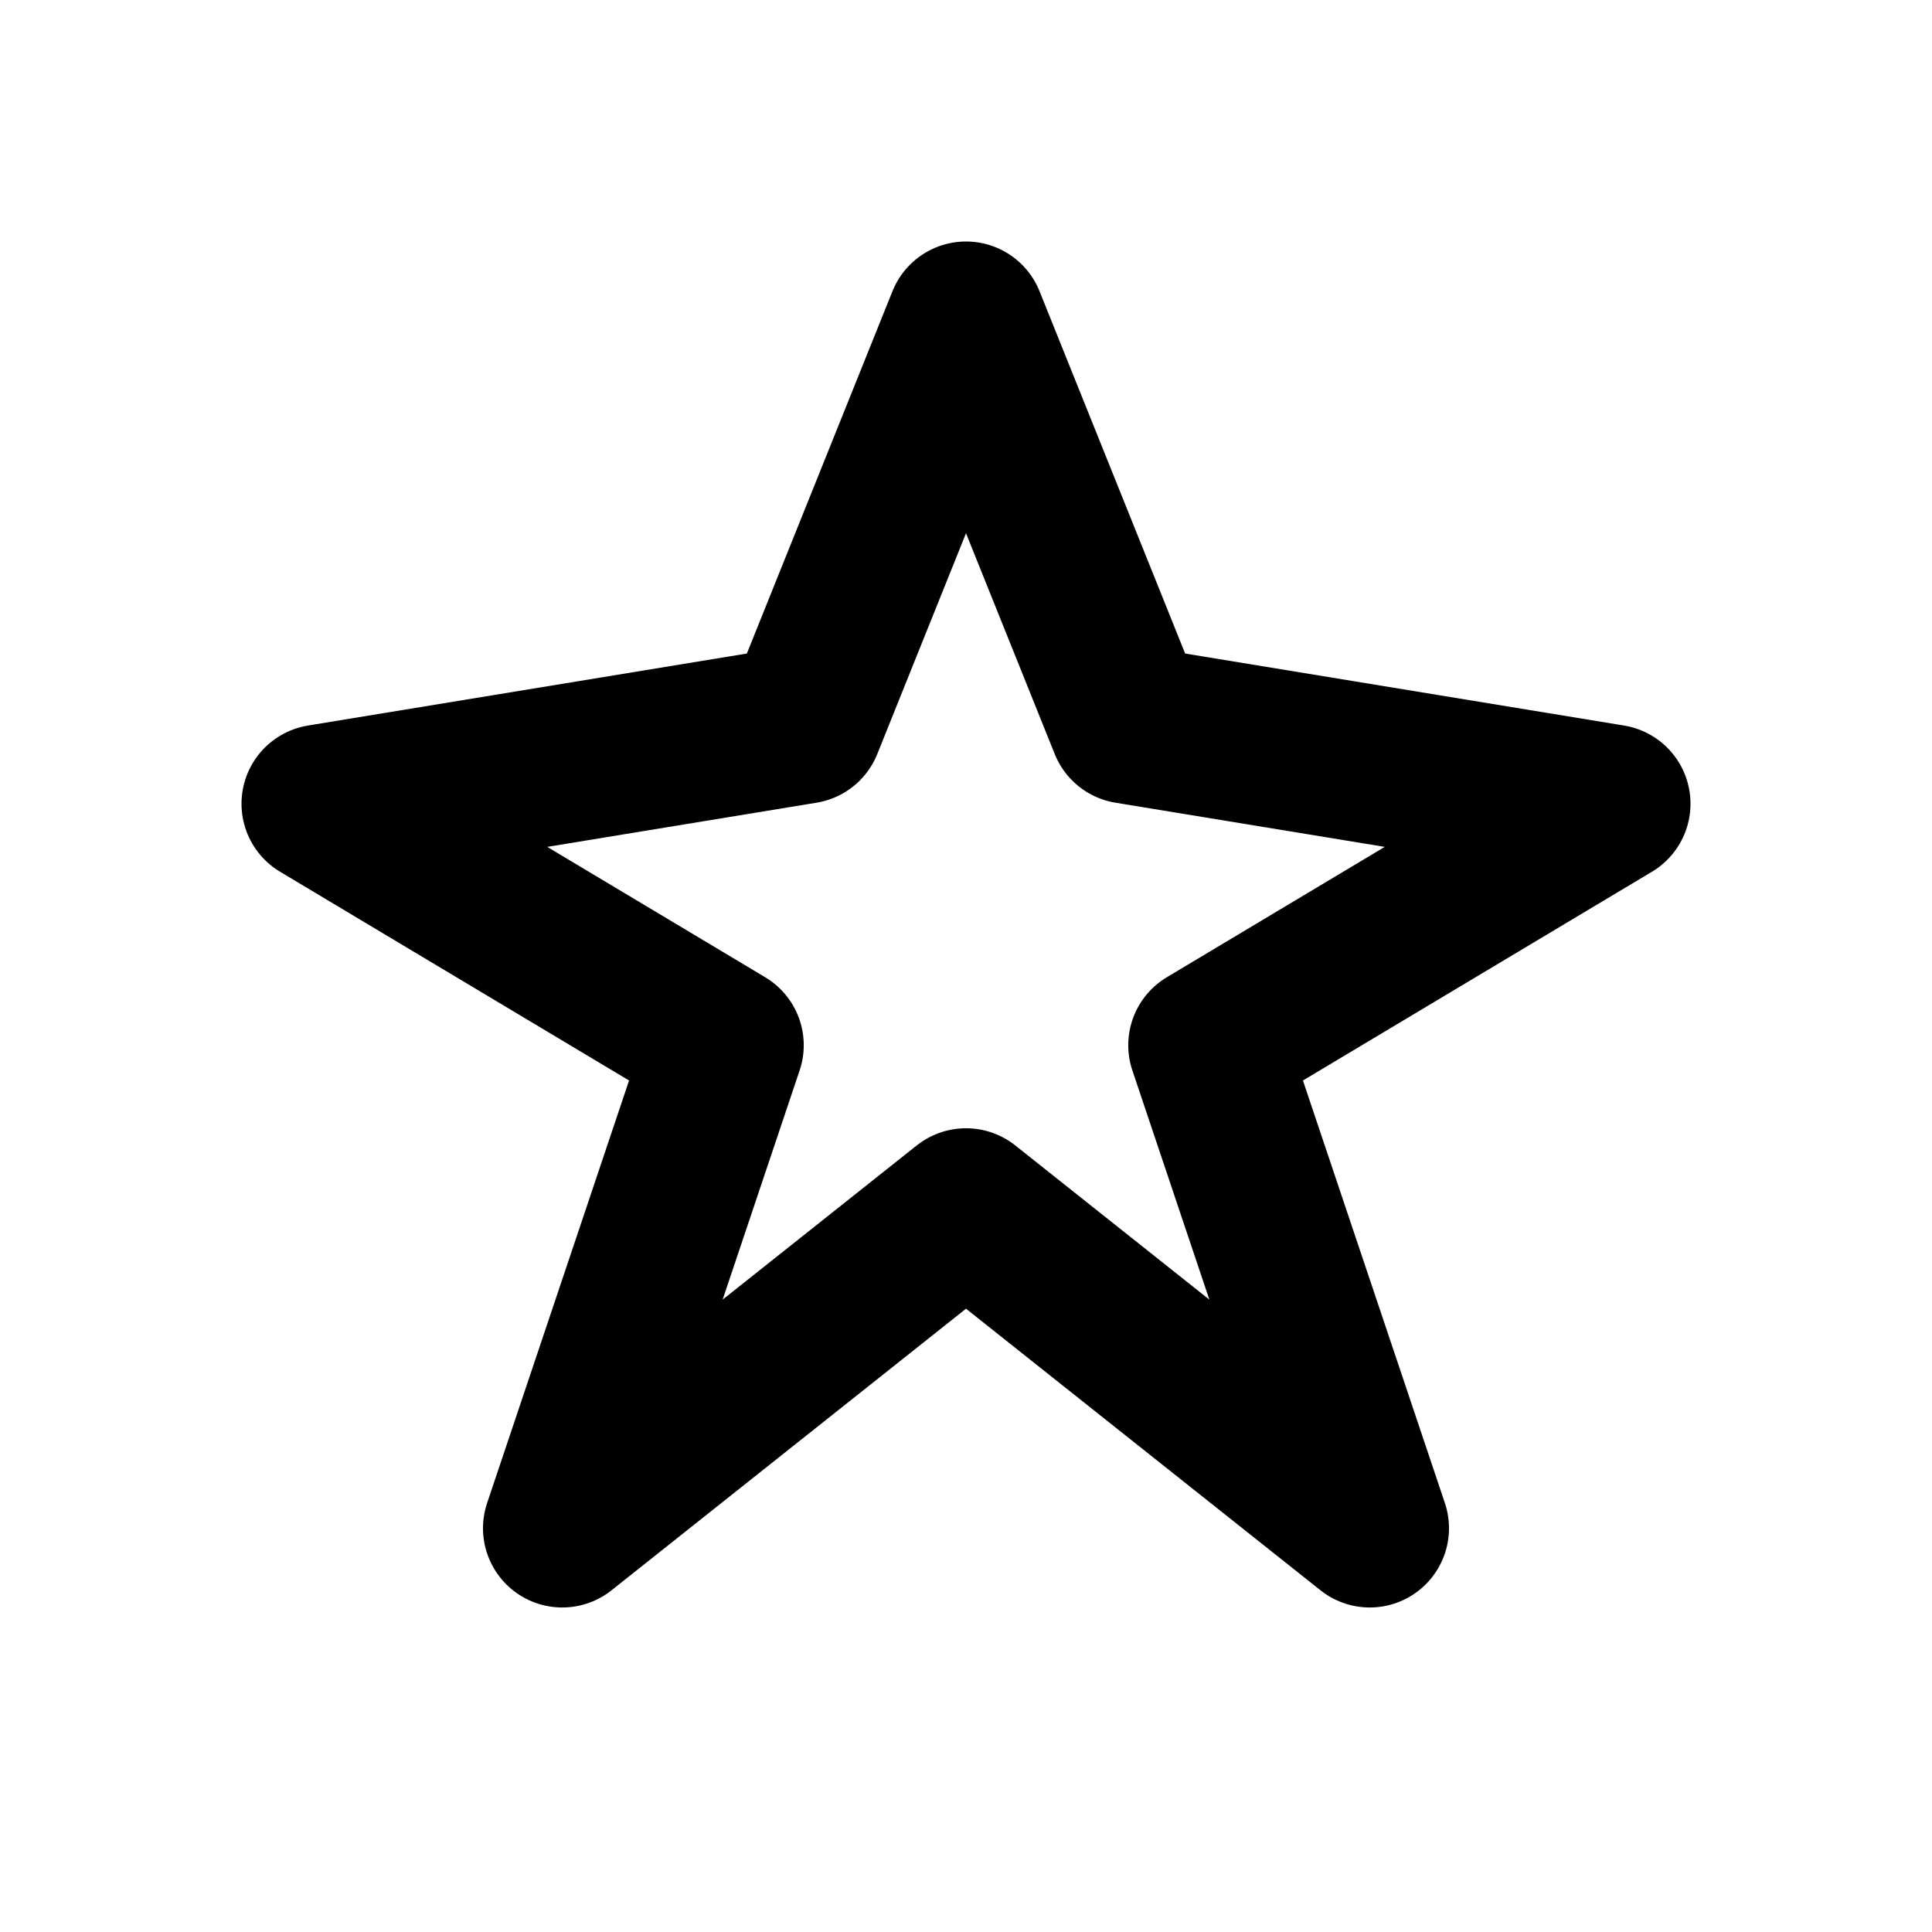
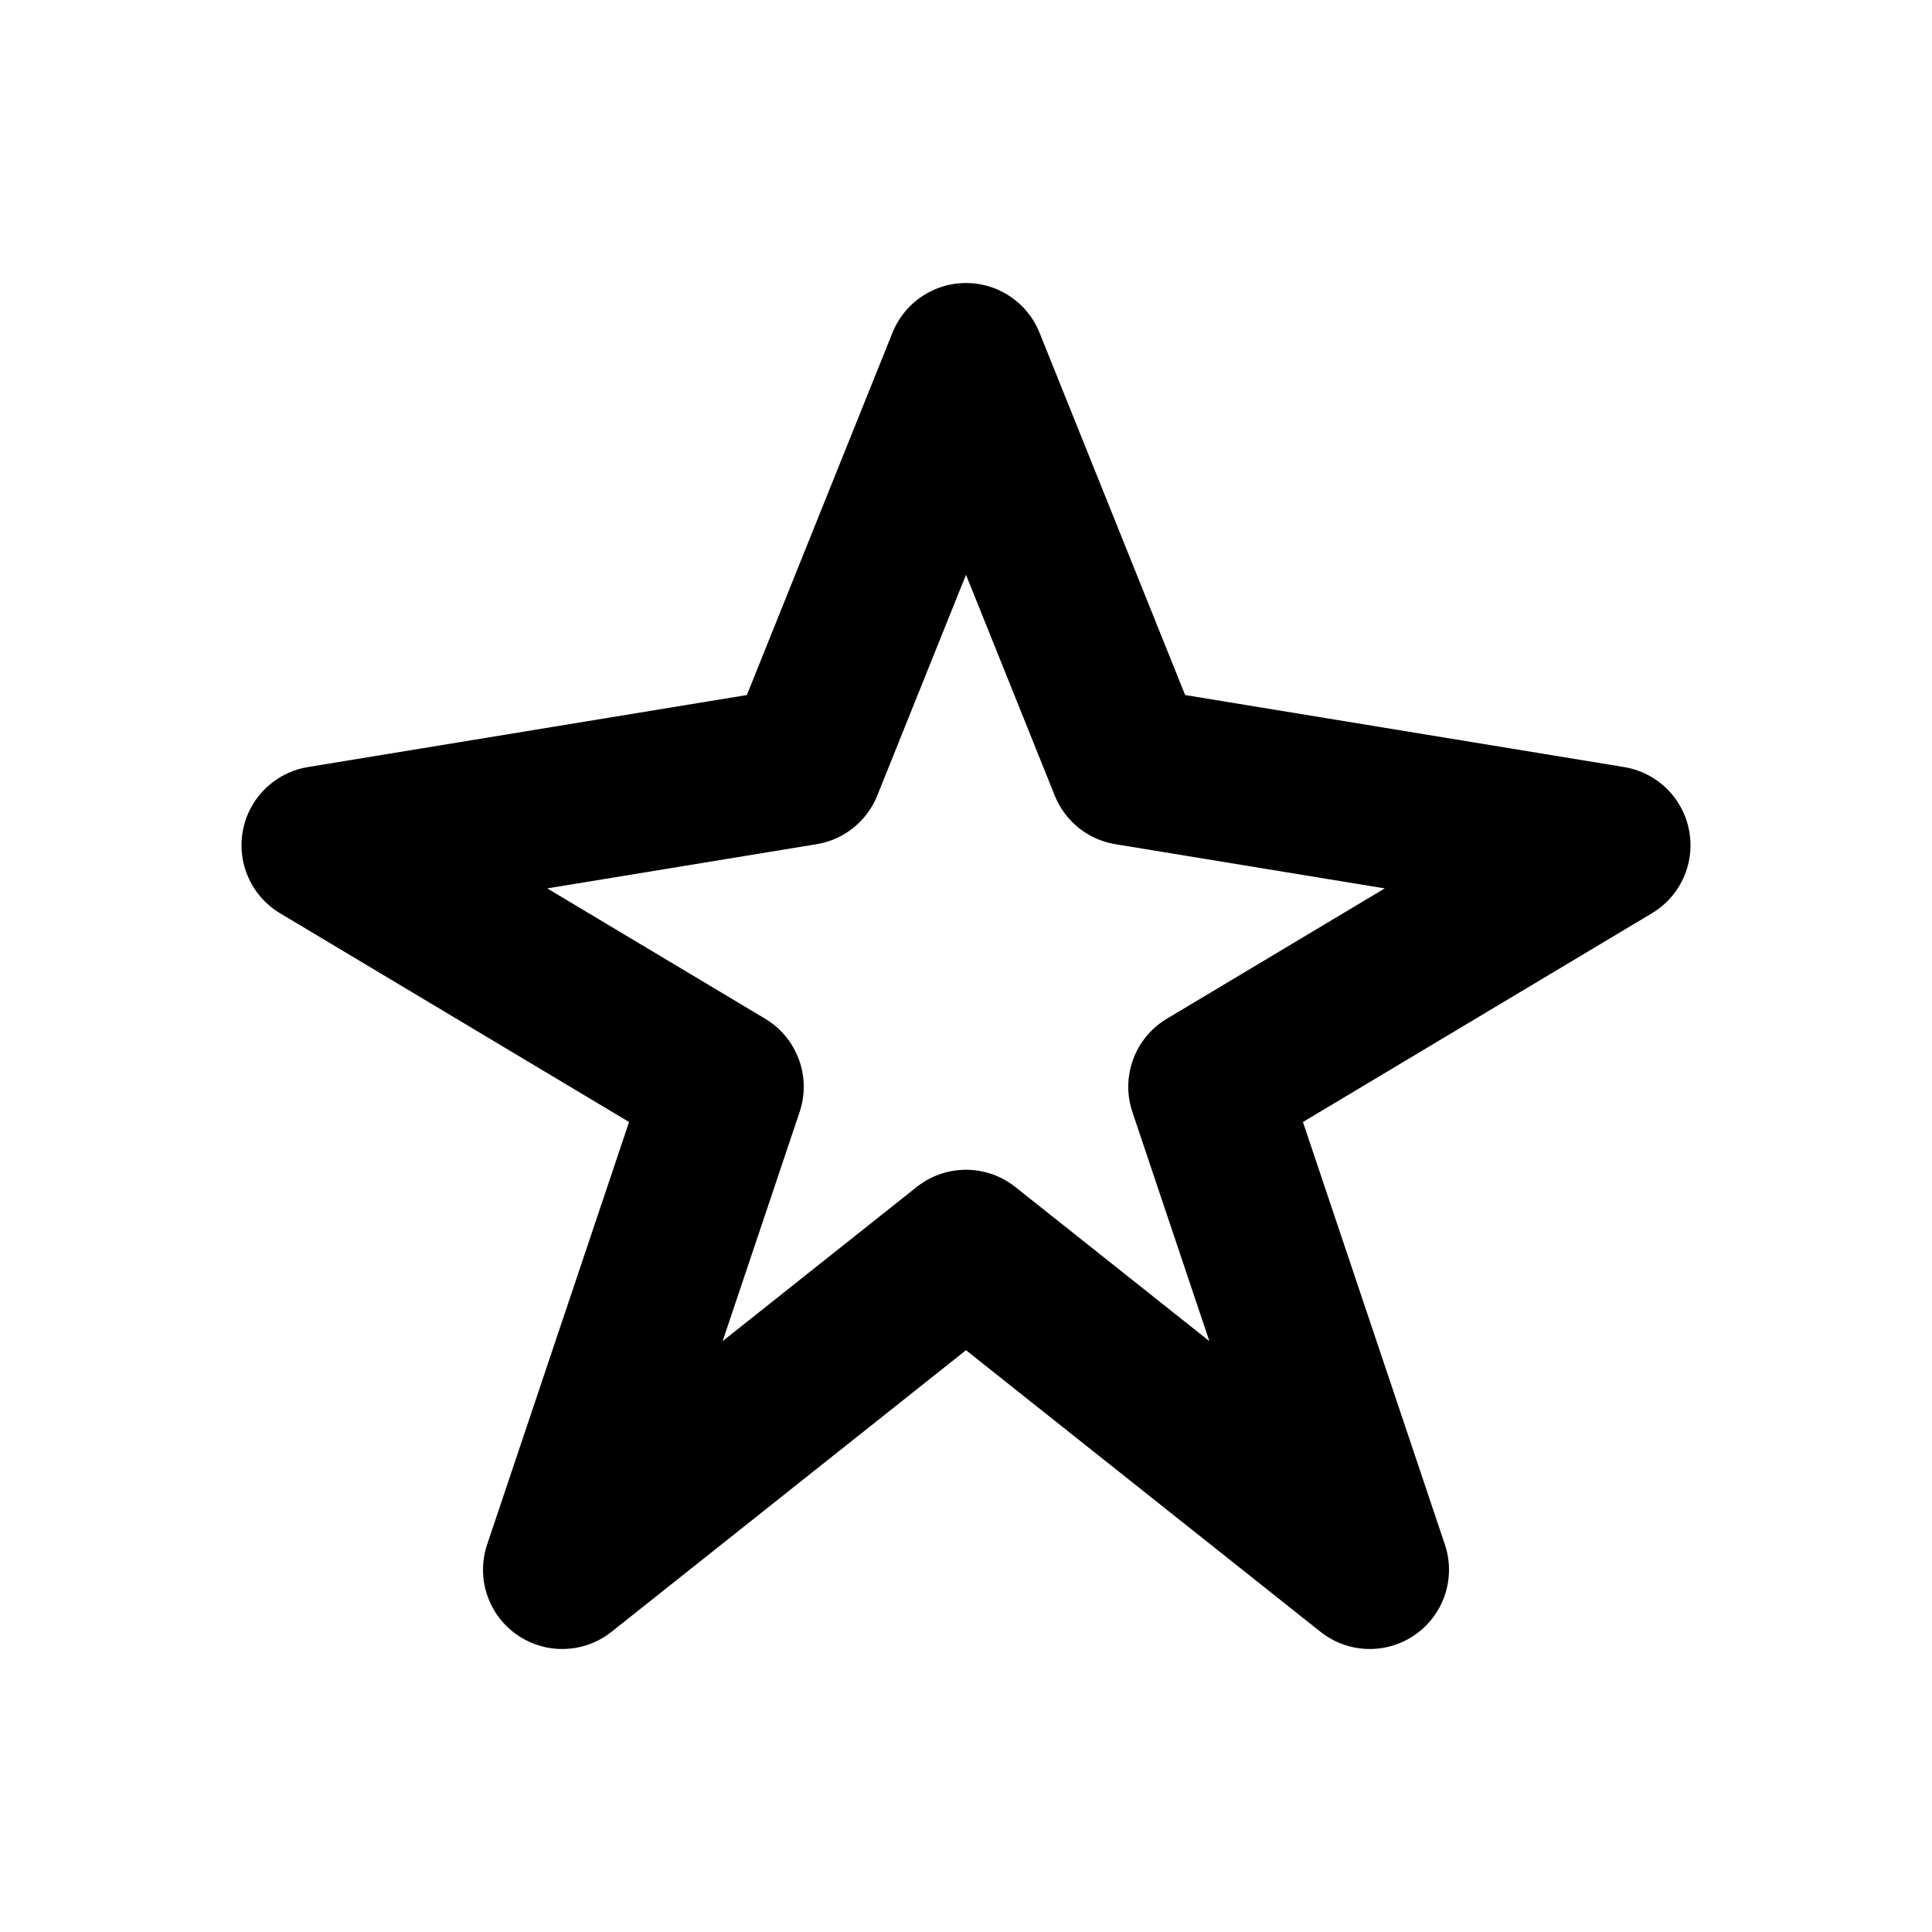
<svg xmlns="http://www.w3.org/2000/svg" viewBox="0 0 512 512">
-   <path d="M256 85 L299 192 L427 213 L320 277 L363 405 L256 320 L149 405 L192 277 L85 213 L213 192 Z" fill="none" stroke="currentColor" stroke-width="42" stroke-linecap="round" stroke-linejoin="round" />
+   <path d="M256 96 L299 203 L427 224 L320 288 L363 416 L256 331 L149 416 L192 288 L85 224 L213 203 Z" fill="none" stroke="currentColor" stroke-width="42" stroke-linecap="round" stroke-linejoin="round" />
</svg>
